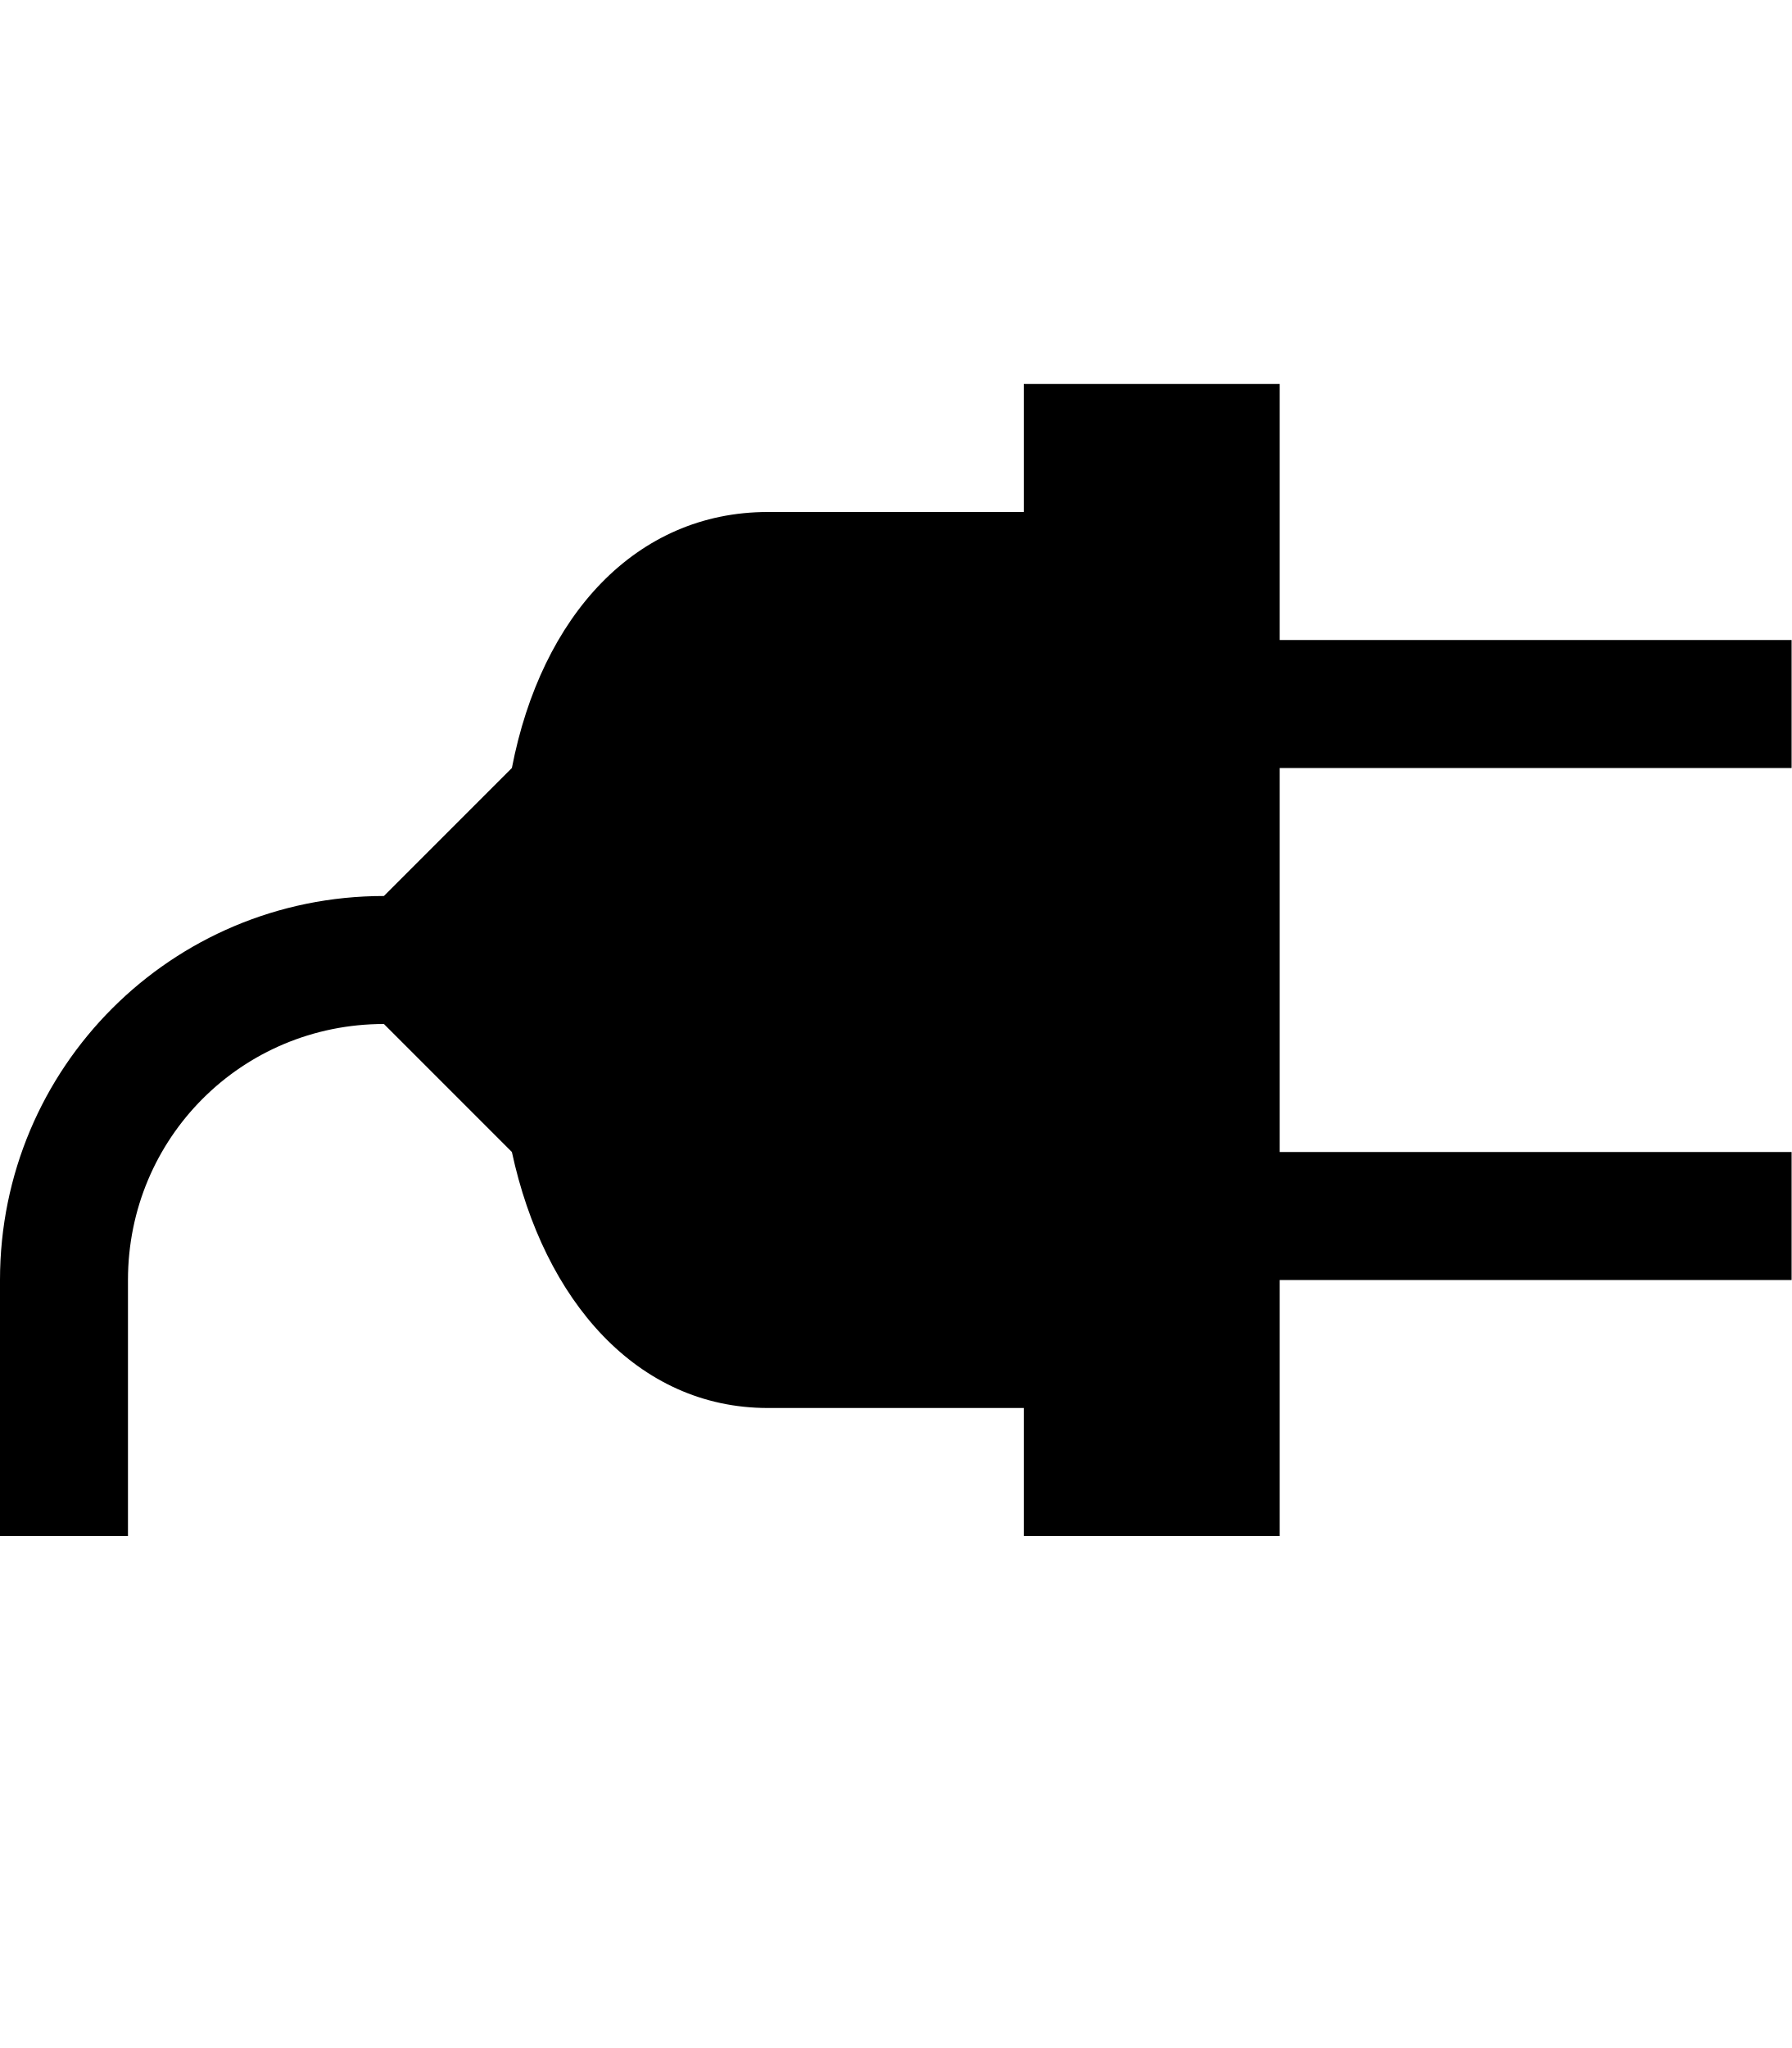
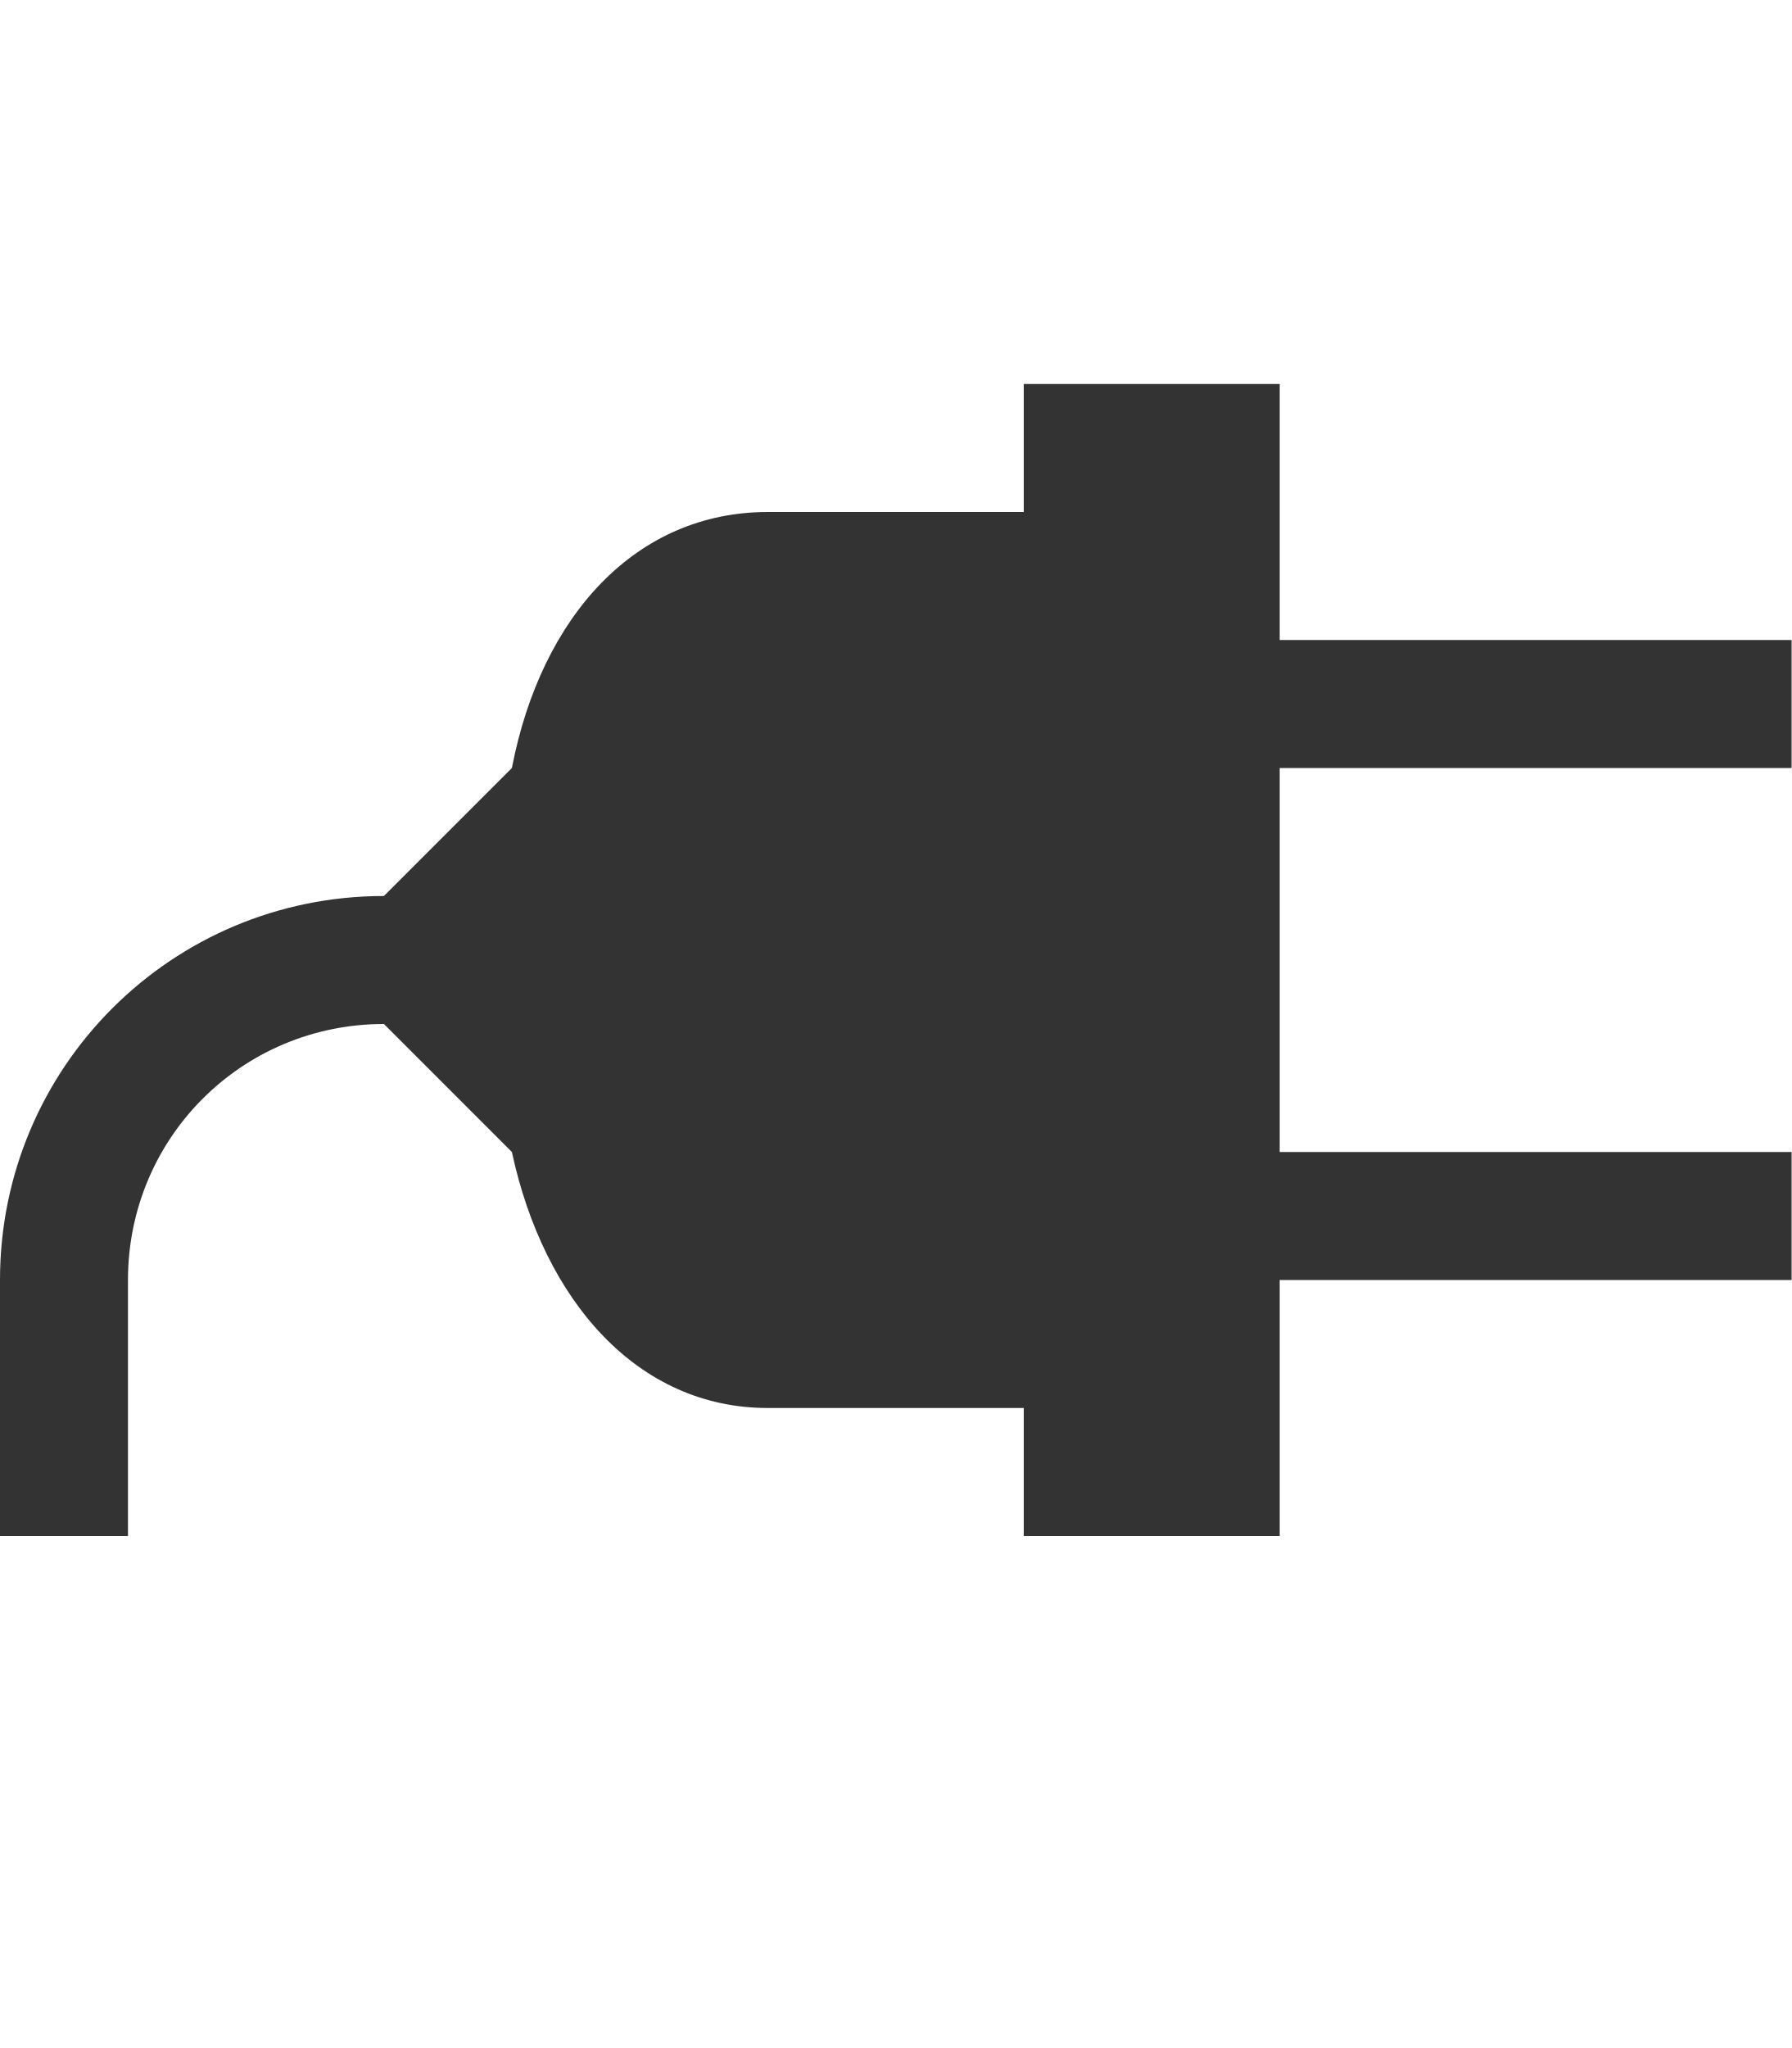
- <svg xmlns="http://www.w3.org/2000/svg" width="14" height="16" viewBox="0 0 14 16">
-   <path fill-rule="evenodd" d="M14 6V5h-4V3H8v1H6c-1.03 0-1.77.81-2 2L3 7c-1.66 0-3 1.34-3 3v2h1v-2c0-1.11.89-2 2-2l1 1c.25 1.16.98 2 2 2h2v1h2v-2h4V9h-4V6h4z" />
+ <svg xmlns="http://www.w3.org/2000/svg" id="svg4" version="1.1" viewBox="0 0 14 16" height="16" width="14">
+   <defs id="defs8" />
+   <path style="opacity:0.8" id="path2" d="M14 6V5h-4V3H8v1H6c-1.03 0-1.77.81-2 2L3 7c-1.66 0-3 1.34-3 3v2h1v-2c0-1.11.89-2 2-2l1 1c.25 1.16.98 2 2 2h2v1h2v-2h4V9h-4V6h4z" fill-rule="evenodd" />
</svg>
